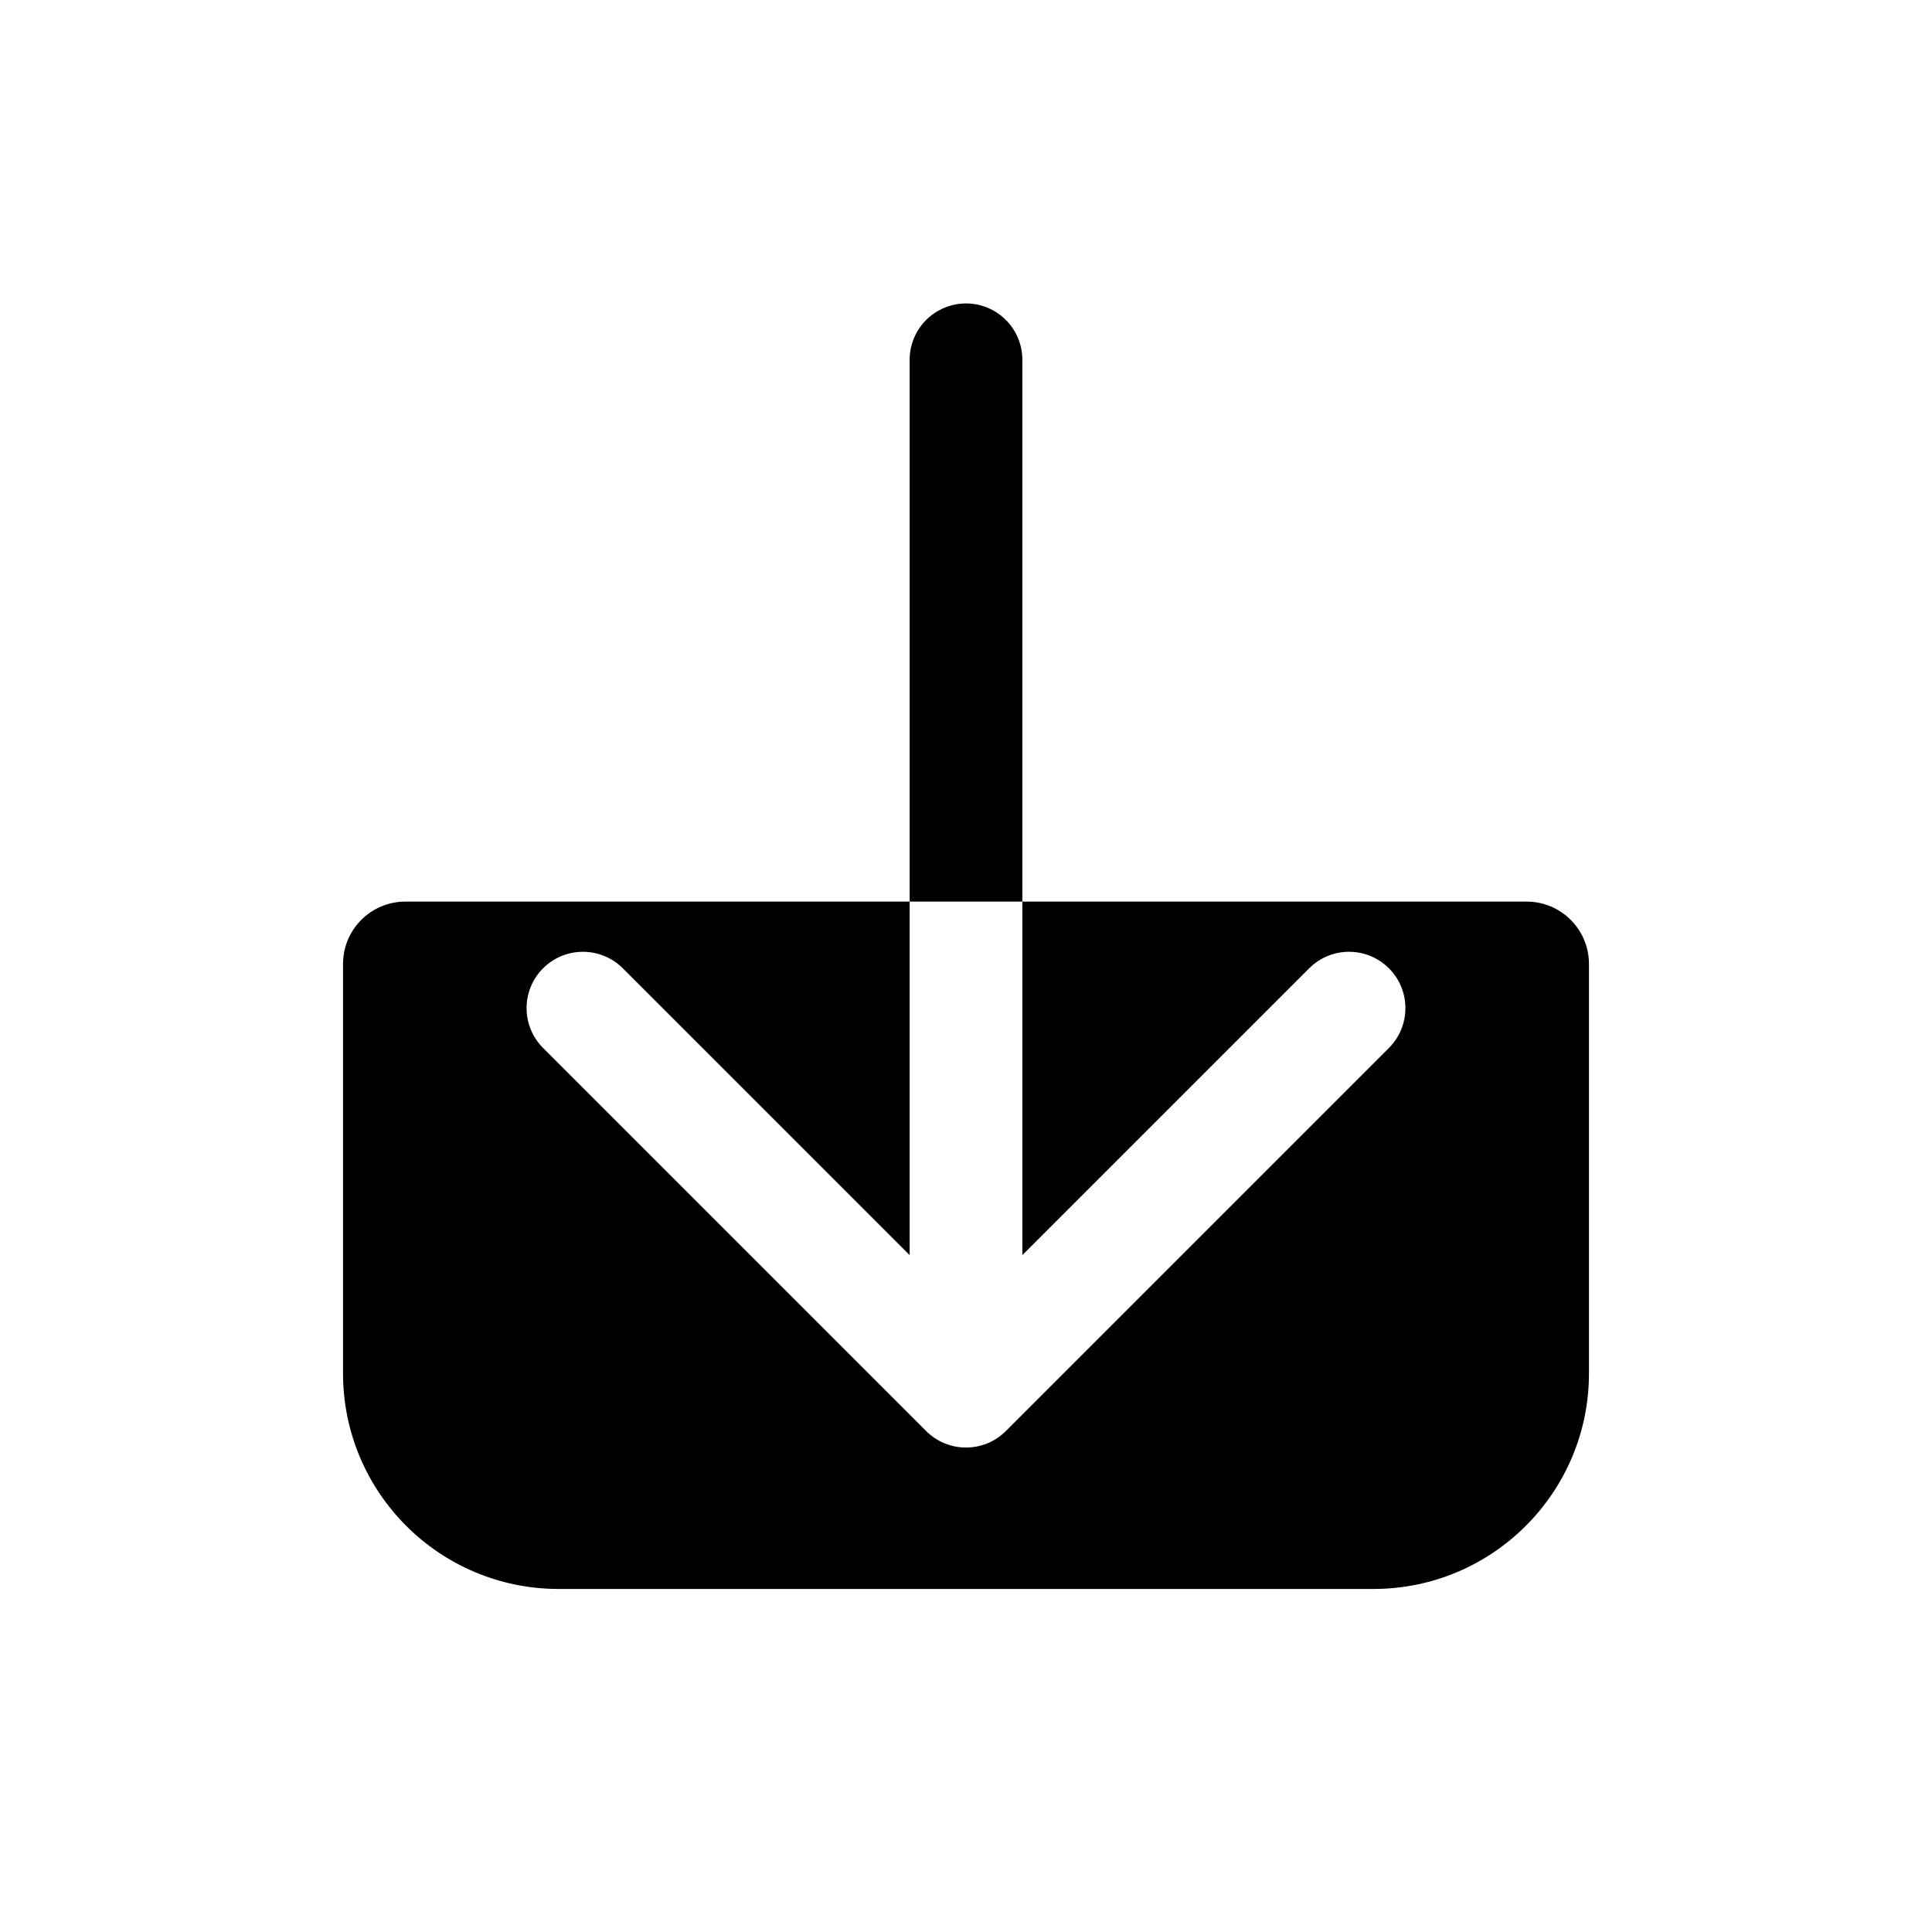
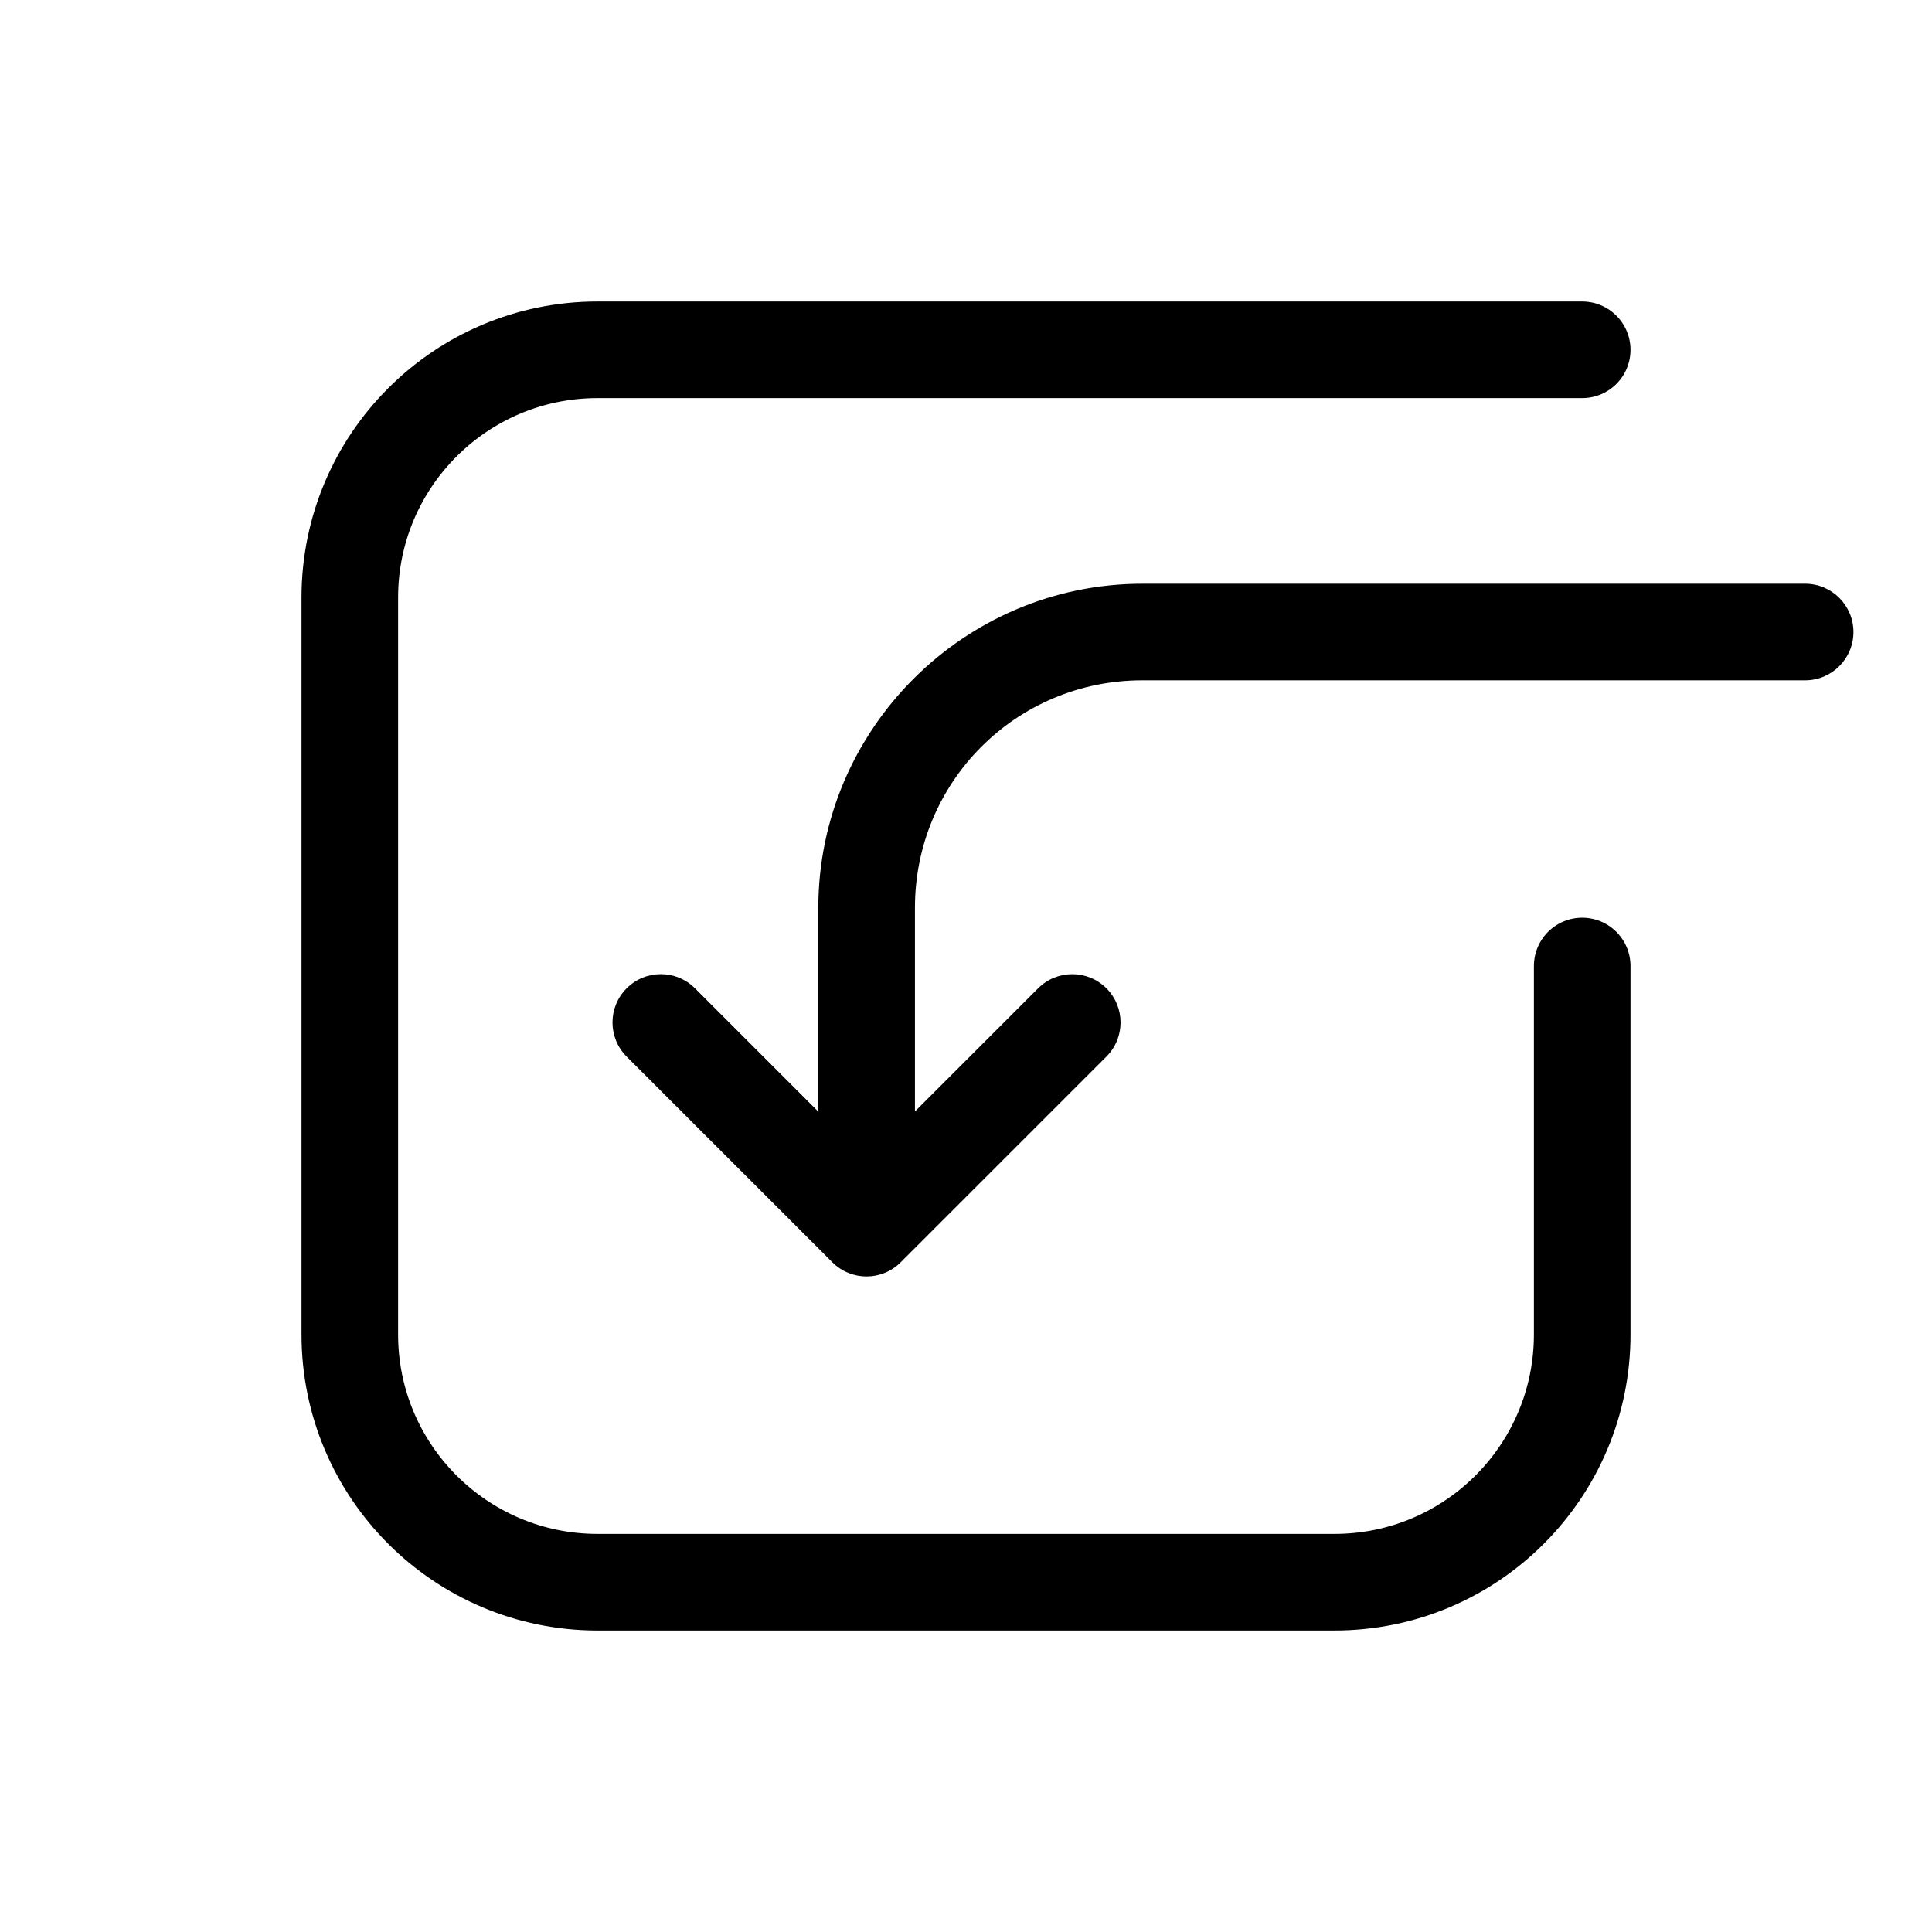
- <svg xmlns="http://www.w3.org/2000/svg" width="120" height="120" xml:space="preserve" overflow="hidden">
-   <g transform="translate(-580 -300)">
-     <path d="M605.18 356C603.041 356 601.307 357.733 601.307 359.872 601.307 359.872 601.307 359.873 601.307 359.873L601.307 385.305C601.307 392.699 607.301 398.693 614.695 398.693L665.305 398.693C672.699 398.693 678.693 392.699 678.693 385.305L678.693 359.873C678.694 357.734 676.96 356 674.821 356 674.821 356 674.821 356 674.82 356L643.5 356 643.5 377.959 661.316 360.143C662.683 358.775 664.901 358.775 666.268 360.143 667.634 361.509 667.634 363.725 666.268 365.092L642.475 388.885C641.108 390.251 638.892 390.251 637.525 388.885L613.732 365.092C612.366 363.725 612.366 361.509 613.732 360.143 614.389 359.486 615.28 359.117 616.209 359.117 617.137 359.117 618.027 359.486 618.684 360.143L636.5 377.959 636.5 356Z" />
-     <path d="M640.182 318.852C639.925 318.839 639.662 318.854 639.396 318.9 638.998 318.97 638.615 319.108 638.264 319.309 637.188 319.923 636.517 321.06 636.5 322.299L636.5 356 643.5 356 643.5 322.299C643.473 320.414 641.977 318.941 640.182 318.852Z" />
+ <svg xmlns="http://www.w3.org/2000/svg" width="120" height="120" viewBox="0 0 120 120" version="1.1" id="svg1">
+   <defs id="defs1" />
+   <g id="layer1">
+     <path id="rect4" style="fill:none;stroke:#000000;stroke-width:6;stroke-linecap:round;stroke-linejoin:round;stroke-miterlimit:7.3" d="M 98.273,60 V 82.886 A 15.387,15.387 135 0 1 82.886,98.273 l -45.772,0 A 15.387,15.387 45 0 1 21.727,82.886 V 37.114 A 15.387,15.387 135 0 1 37.114,21.727 h 61.159" />
+     <path id="rect5" style="stroke-linecap:round;stroke-linejoin:round;stroke-miterlimit:7.3" d="m 70.959,36.256 c -11.082,0 -20.131,9.049 -20.131,20.131 v 12.66 l -7.662,-7.662 a 3,3 0 0 0 -4.244,0 3,3 0 0 0 0,4.242 l 12.779,12.777 a 3,3 0 0 0 4.242,0 L 68.721,65.627 a 3,3 0 0 0 0,-4.242 3,3 0 0 0 -4.242,0 l -7.65,7.65 V 56.387 c 0,-7.839 6.291,-14.131 14.131,-14.131 h 41.16 a 3,3 0 0 0 3,-3 3,3 0 0 0 -3,-3 z" />
  </g>
</svg>
